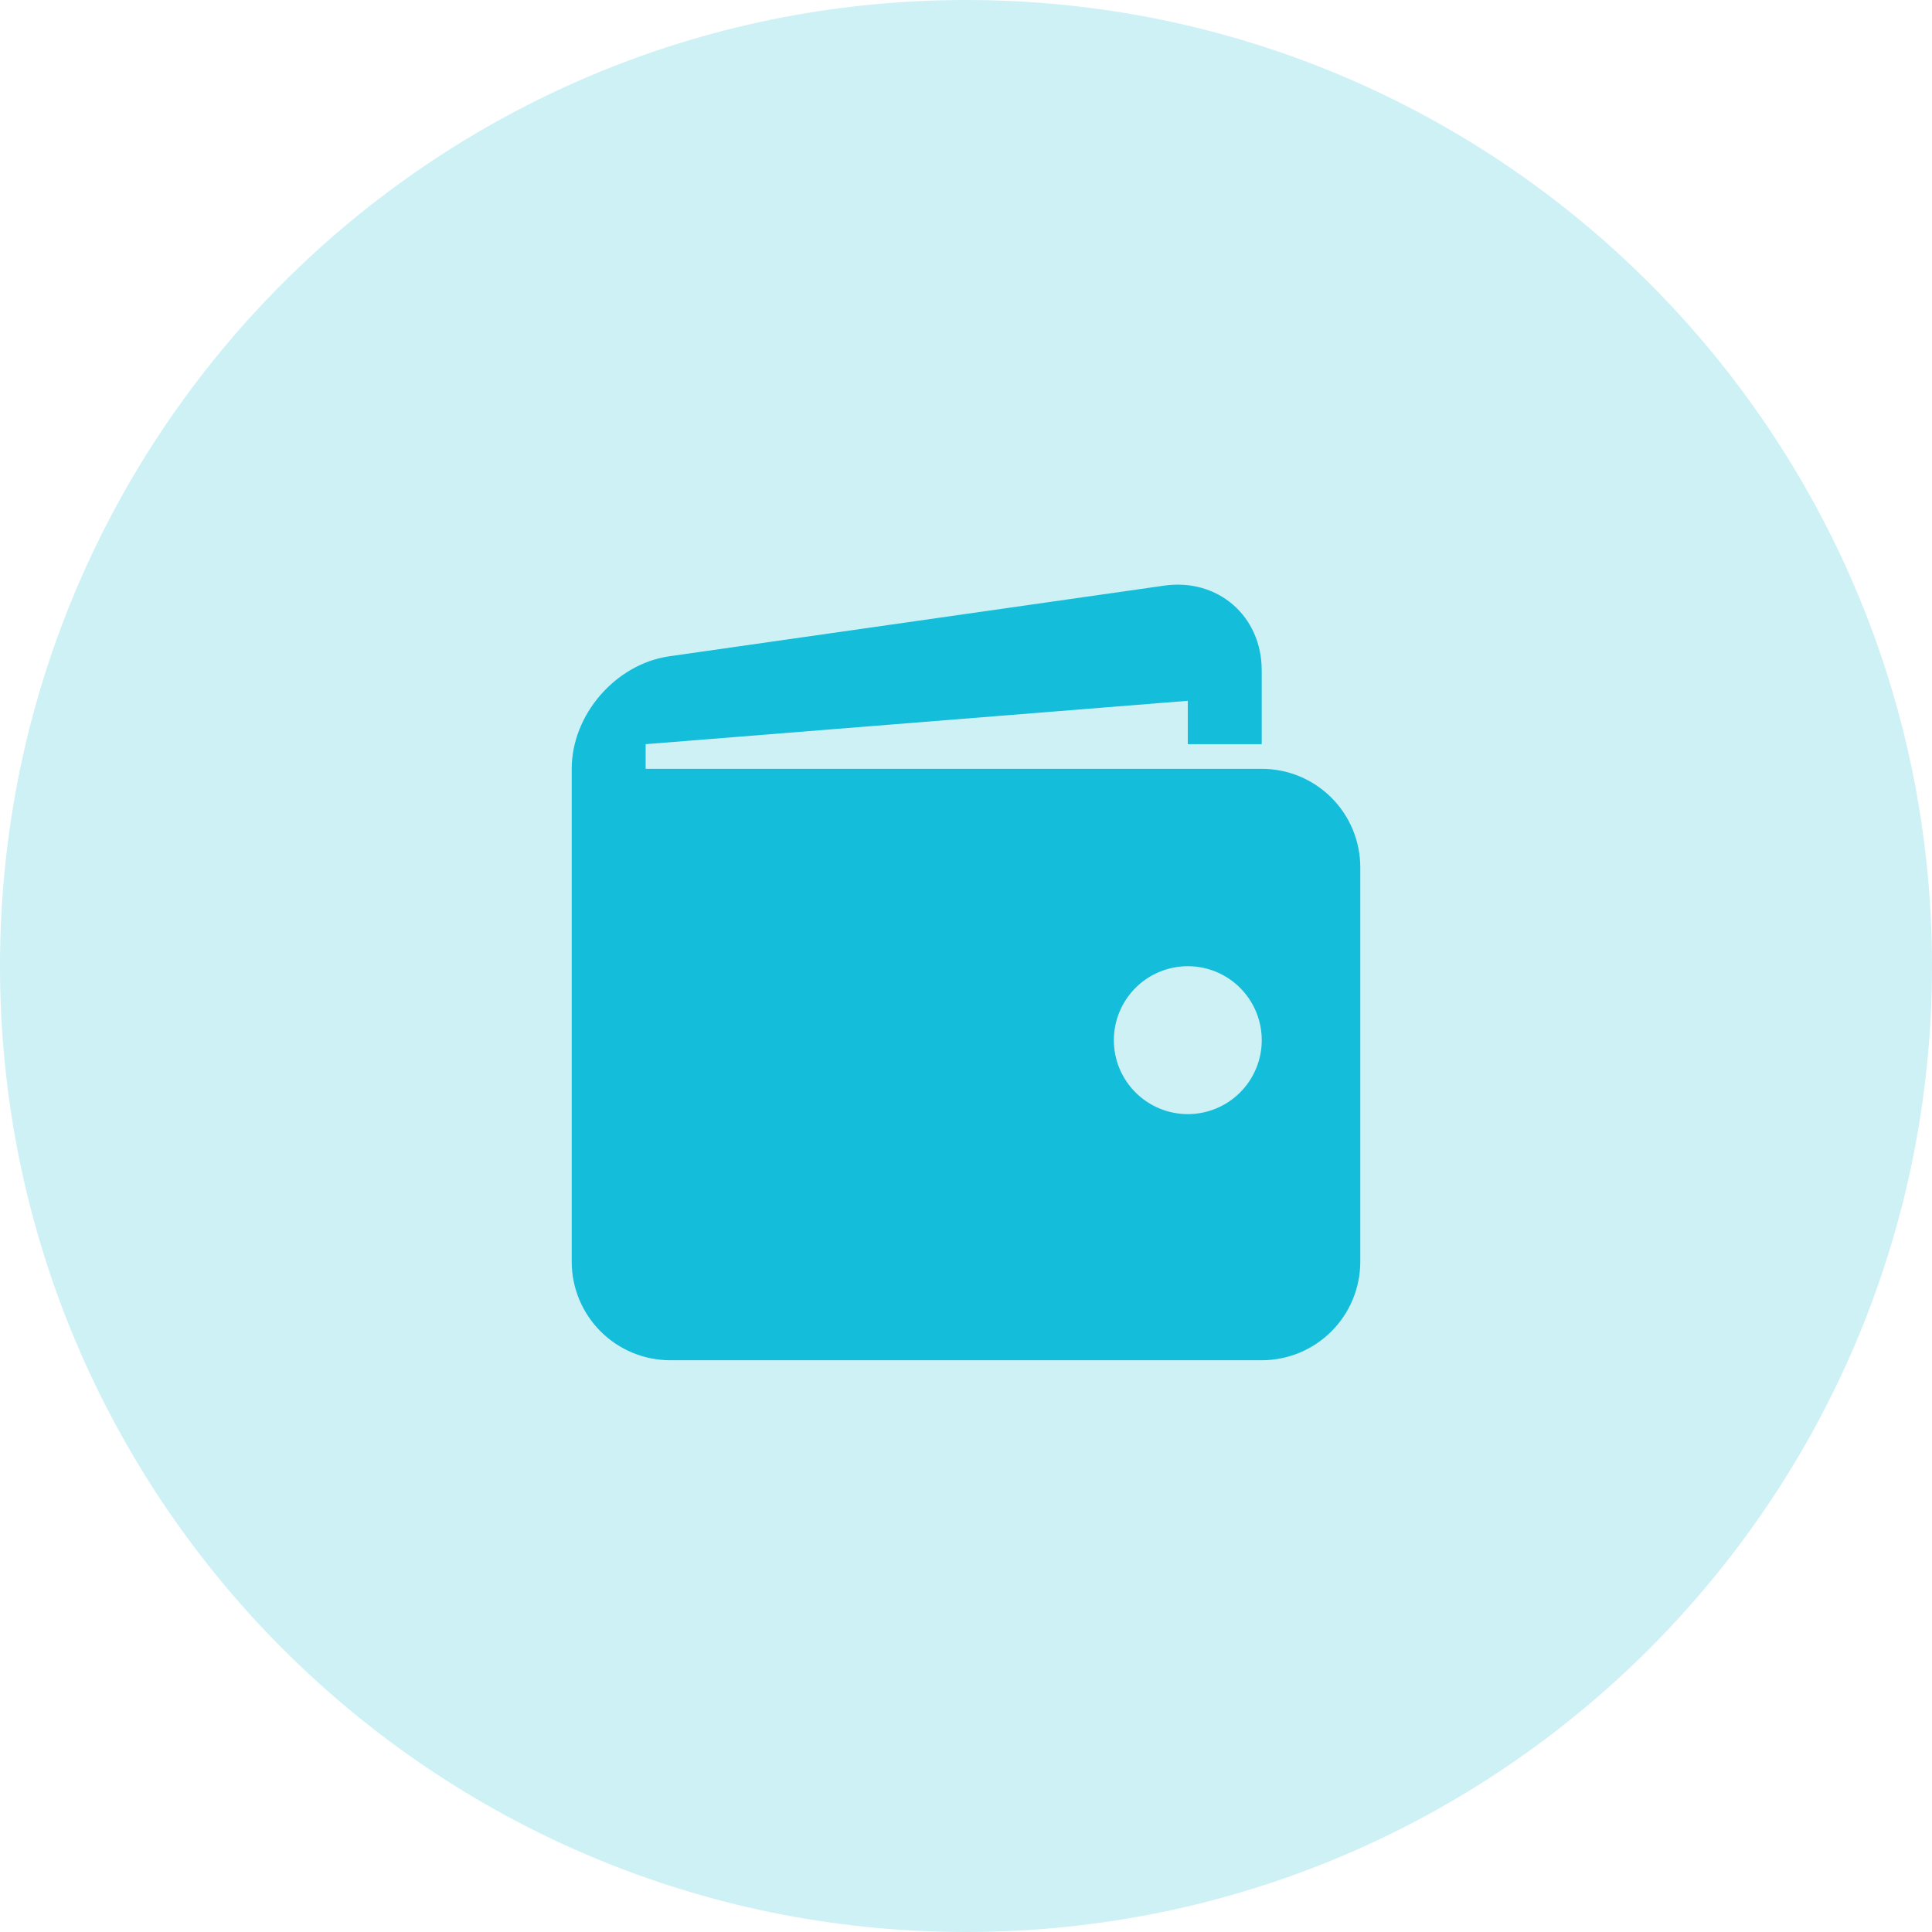
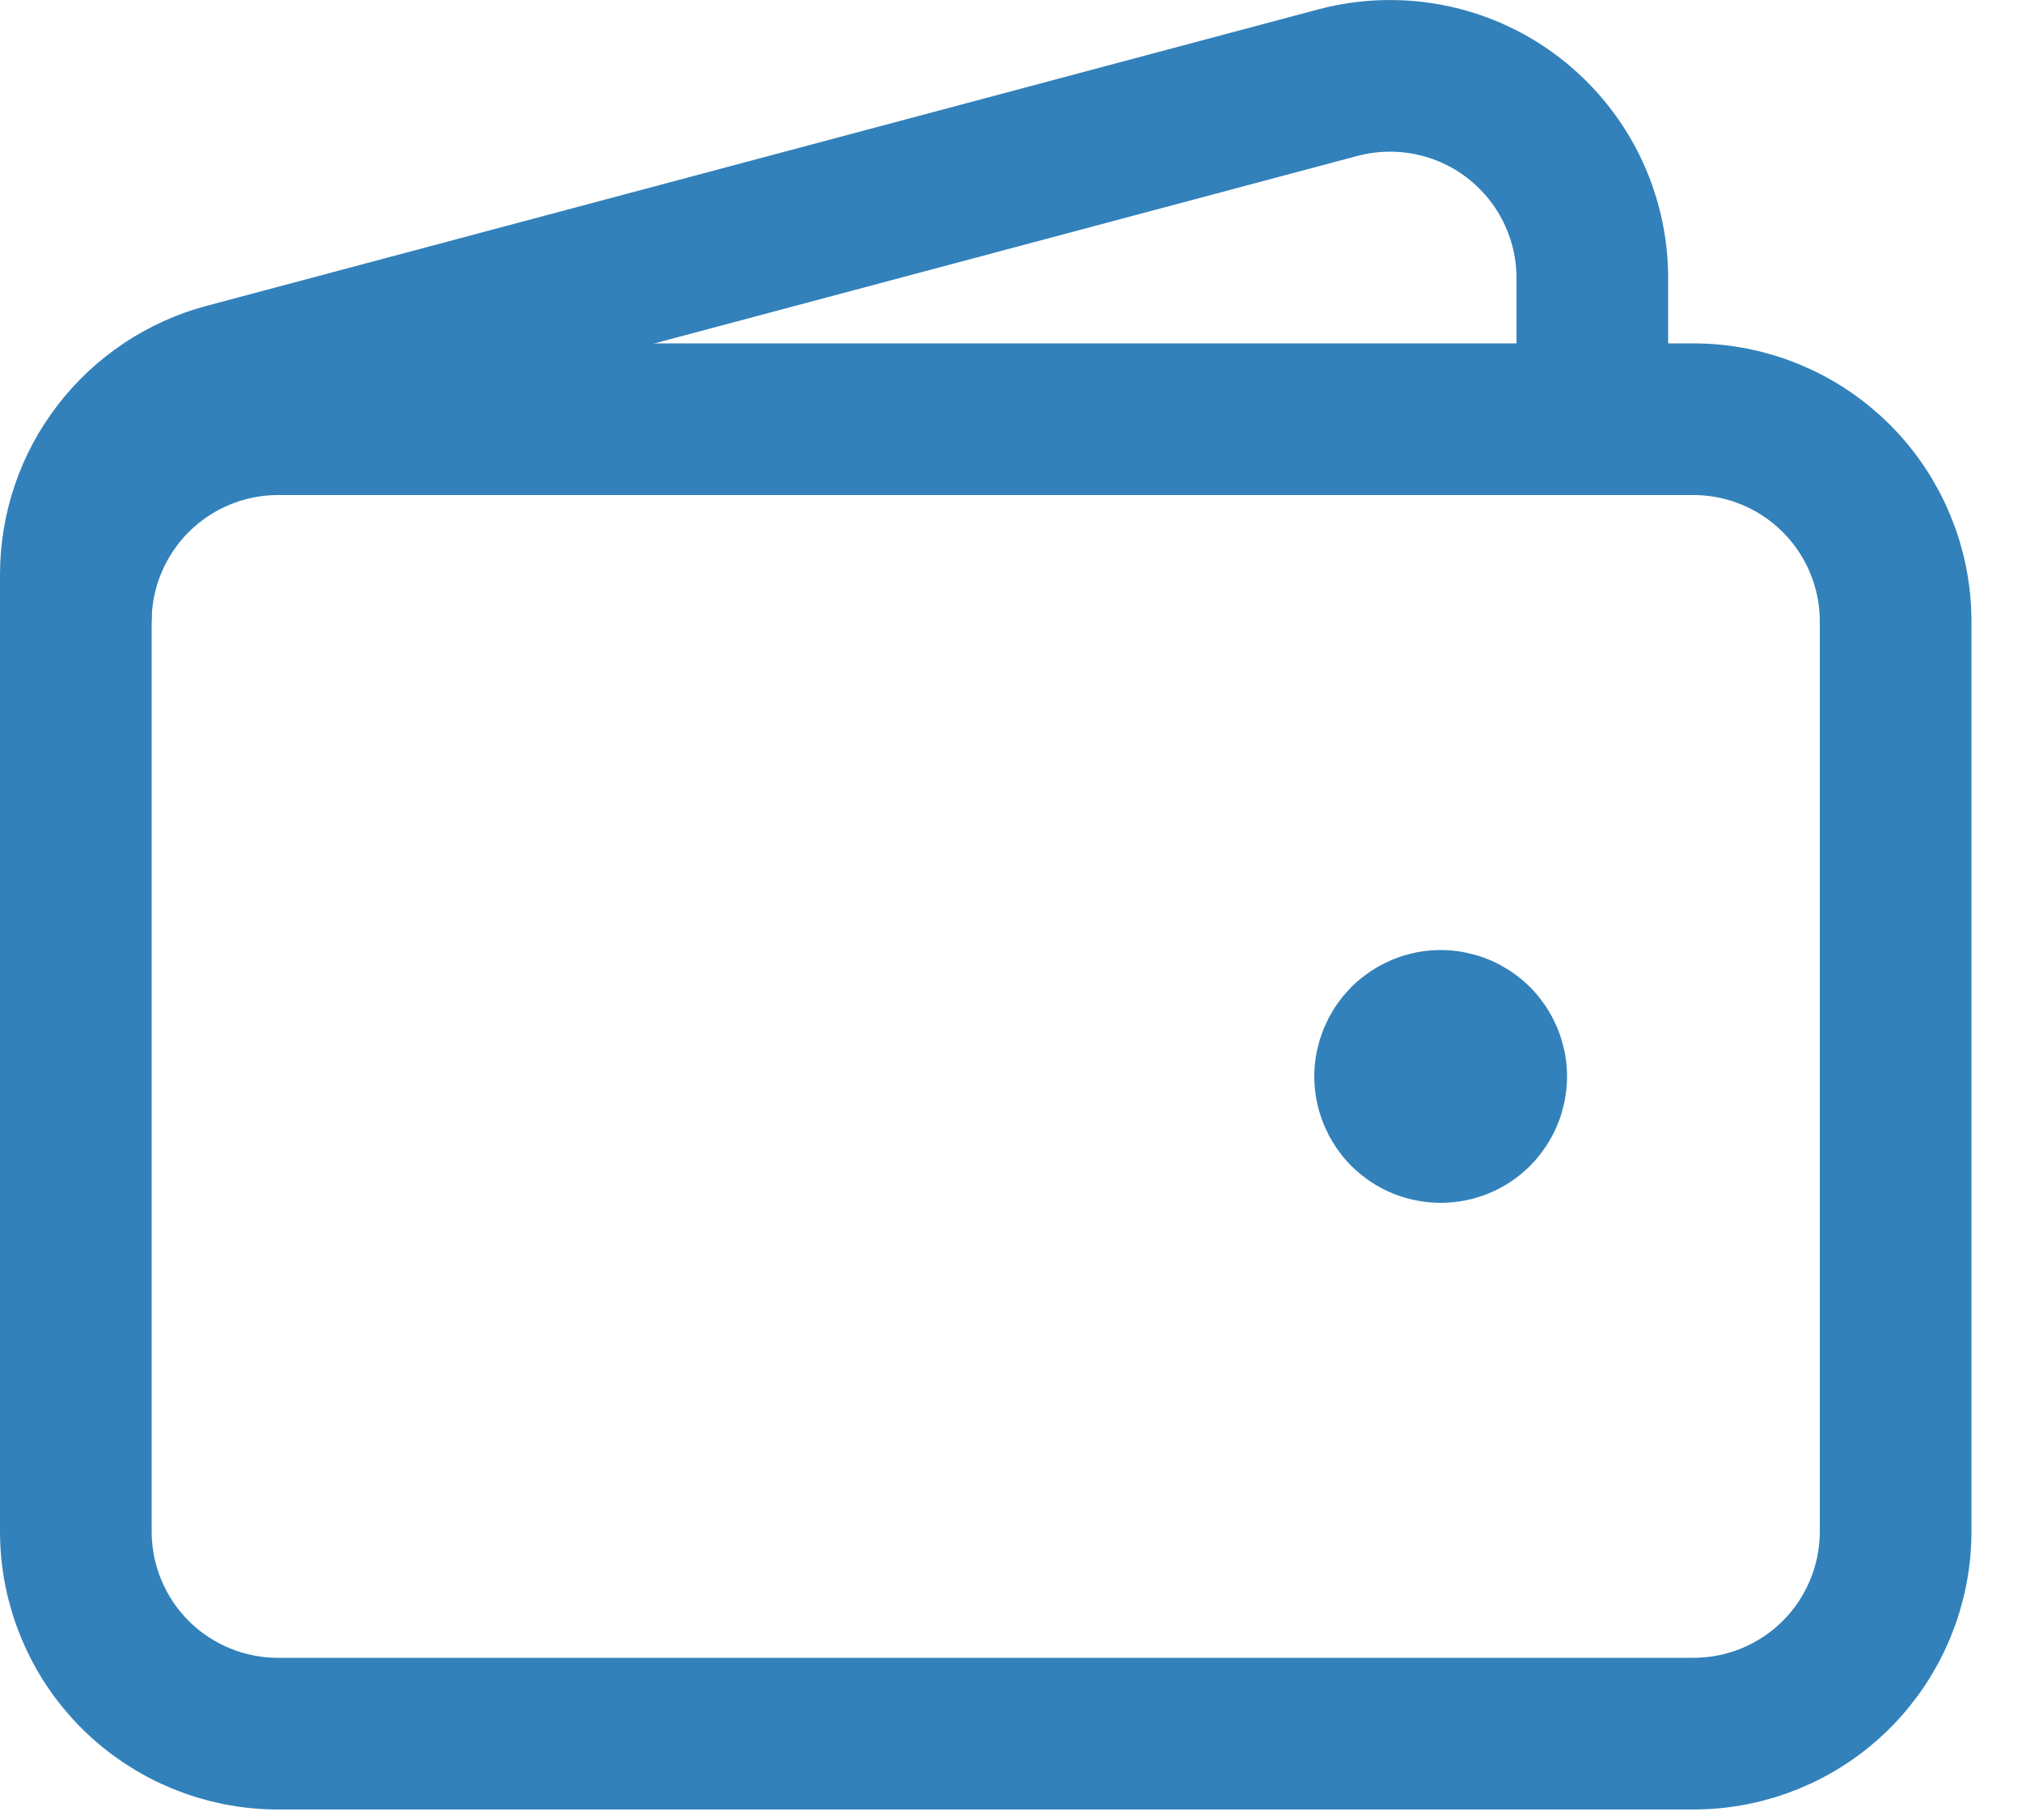
- <svg xmlns="http://www.w3.org/2000/svg" width="49" height="49" viewBox="0 0 49 49" fill="none">
-   <rect width="49" height="49" rx="24.5" fill="#CEF1F6" />
-   <path d="M32 19.499H16.375V18.874L30.125 17.774V18.874H32V16.999C32 15.624 30.886 14.659 29.526 14.853L16.975 16.645C15.614 16.84 14.5 18.124 14.5 19.499V31.999C14.5 32.662 14.763 33.298 15.232 33.767C15.701 34.236 16.337 34.499 17 34.499H32C32.663 34.499 33.299 34.236 33.768 33.767C34.237 33.298 34.5 32.662 34.5 31.999V21.999C34.5 21.336 34.237 20.7 33.768 20.231C33.299 19.762 32.663 19.499 32 19.499ZM30.125 28.257C29.879 28.256 29.635 28.208 29.407 28.114C29.18 28.019 28.973 27.881 28.799 27.707C28.625 27.533 28.487 27.326 28.392 27.098C28.298 26.871 28.25 26.627 28.25 26.38C28.25 26.134 28.299 25.89 28.393 25.663C28.487 25.435 28.626 25.228 28.8 25.054C28.974 24.88 29.181 24.742 29.408 24.648C29.636 24.554 29.88 24.505 30.126 24.505C30.624 24.506 31.101 24.703 31.452 25.055C31.804 25.407 32.001 25.884 32.001 26.382C32.001 26.879 31.803 27.356 31.451 27.708C31.1 28.059 30.622 28.257 30.125 28.257Z" fill="#14BDD9" />
+ <svg xmlns="http://www.w3.org/2000/svg" width="20" height="18" viewBox="0 0 20 18" fill="none">
+   <path d="M16.75 17.146H2.75C2.22 17.146 1.711 16.936 1.336 16.561C0.961 16.186 0.75 15.677 0.75 15.146V6.146C0.75 5.616 0.961 5.107 1.336 4.732C1.711 4.357 2.22 4.146 2.75 4.146H16.75C17.28 4.146 17.789 4.357 18.164 4.732C18.539 5.107 18.75 5.616 18.75 6.146V15.146C18.75 15.677 18.539 16.186 18.164 16.561C17.789 16.936 17.28 17.146 16.75 17.146Z" stroke="#3281BA" stroke-width="1.5" />
+   <path d="M14.25 11.146C14.117 11.146 13.99 11.094 13.896 11C13.803 10.906 13.75 10.779 13.75 10.646C13.75 10.514 13.803 10.387 13.896 10.293C13.99 10.199 14.117 10.146 14.25 10.146C14.383 10.146 14.51 10.199 14.604 10.293C14.697 10.387 14.75 10.514 14.75 10.646C14.75 10.779 14.697 10.906 14.604 11C14.51 11.094 14.383 11.146 14.25 11.146Z" fill="#3281BA" stroke="#3281BA" stroke-width="1.5" stroke-linecap="round" stroke-linejoin="round" />
+   <path d="M15.75 4.146V2.749C15.75 2.443 15.679 2.141 15.544 1.866C15.408 1.591 15.211 1.351 14.968 1.164C14.725 0.977 14.443 0.849 14.142 0.789C13.841 0.729 13.531 0.739 13.235 0.817L2.235 3.75C1.809 3.864 1.433 4.115 1.164 4.465C0.895 4.814 0.75 5.243 0.75 5.683V6.146" stroke="#3281BA" stroke-width="1.5" />
</svg>
